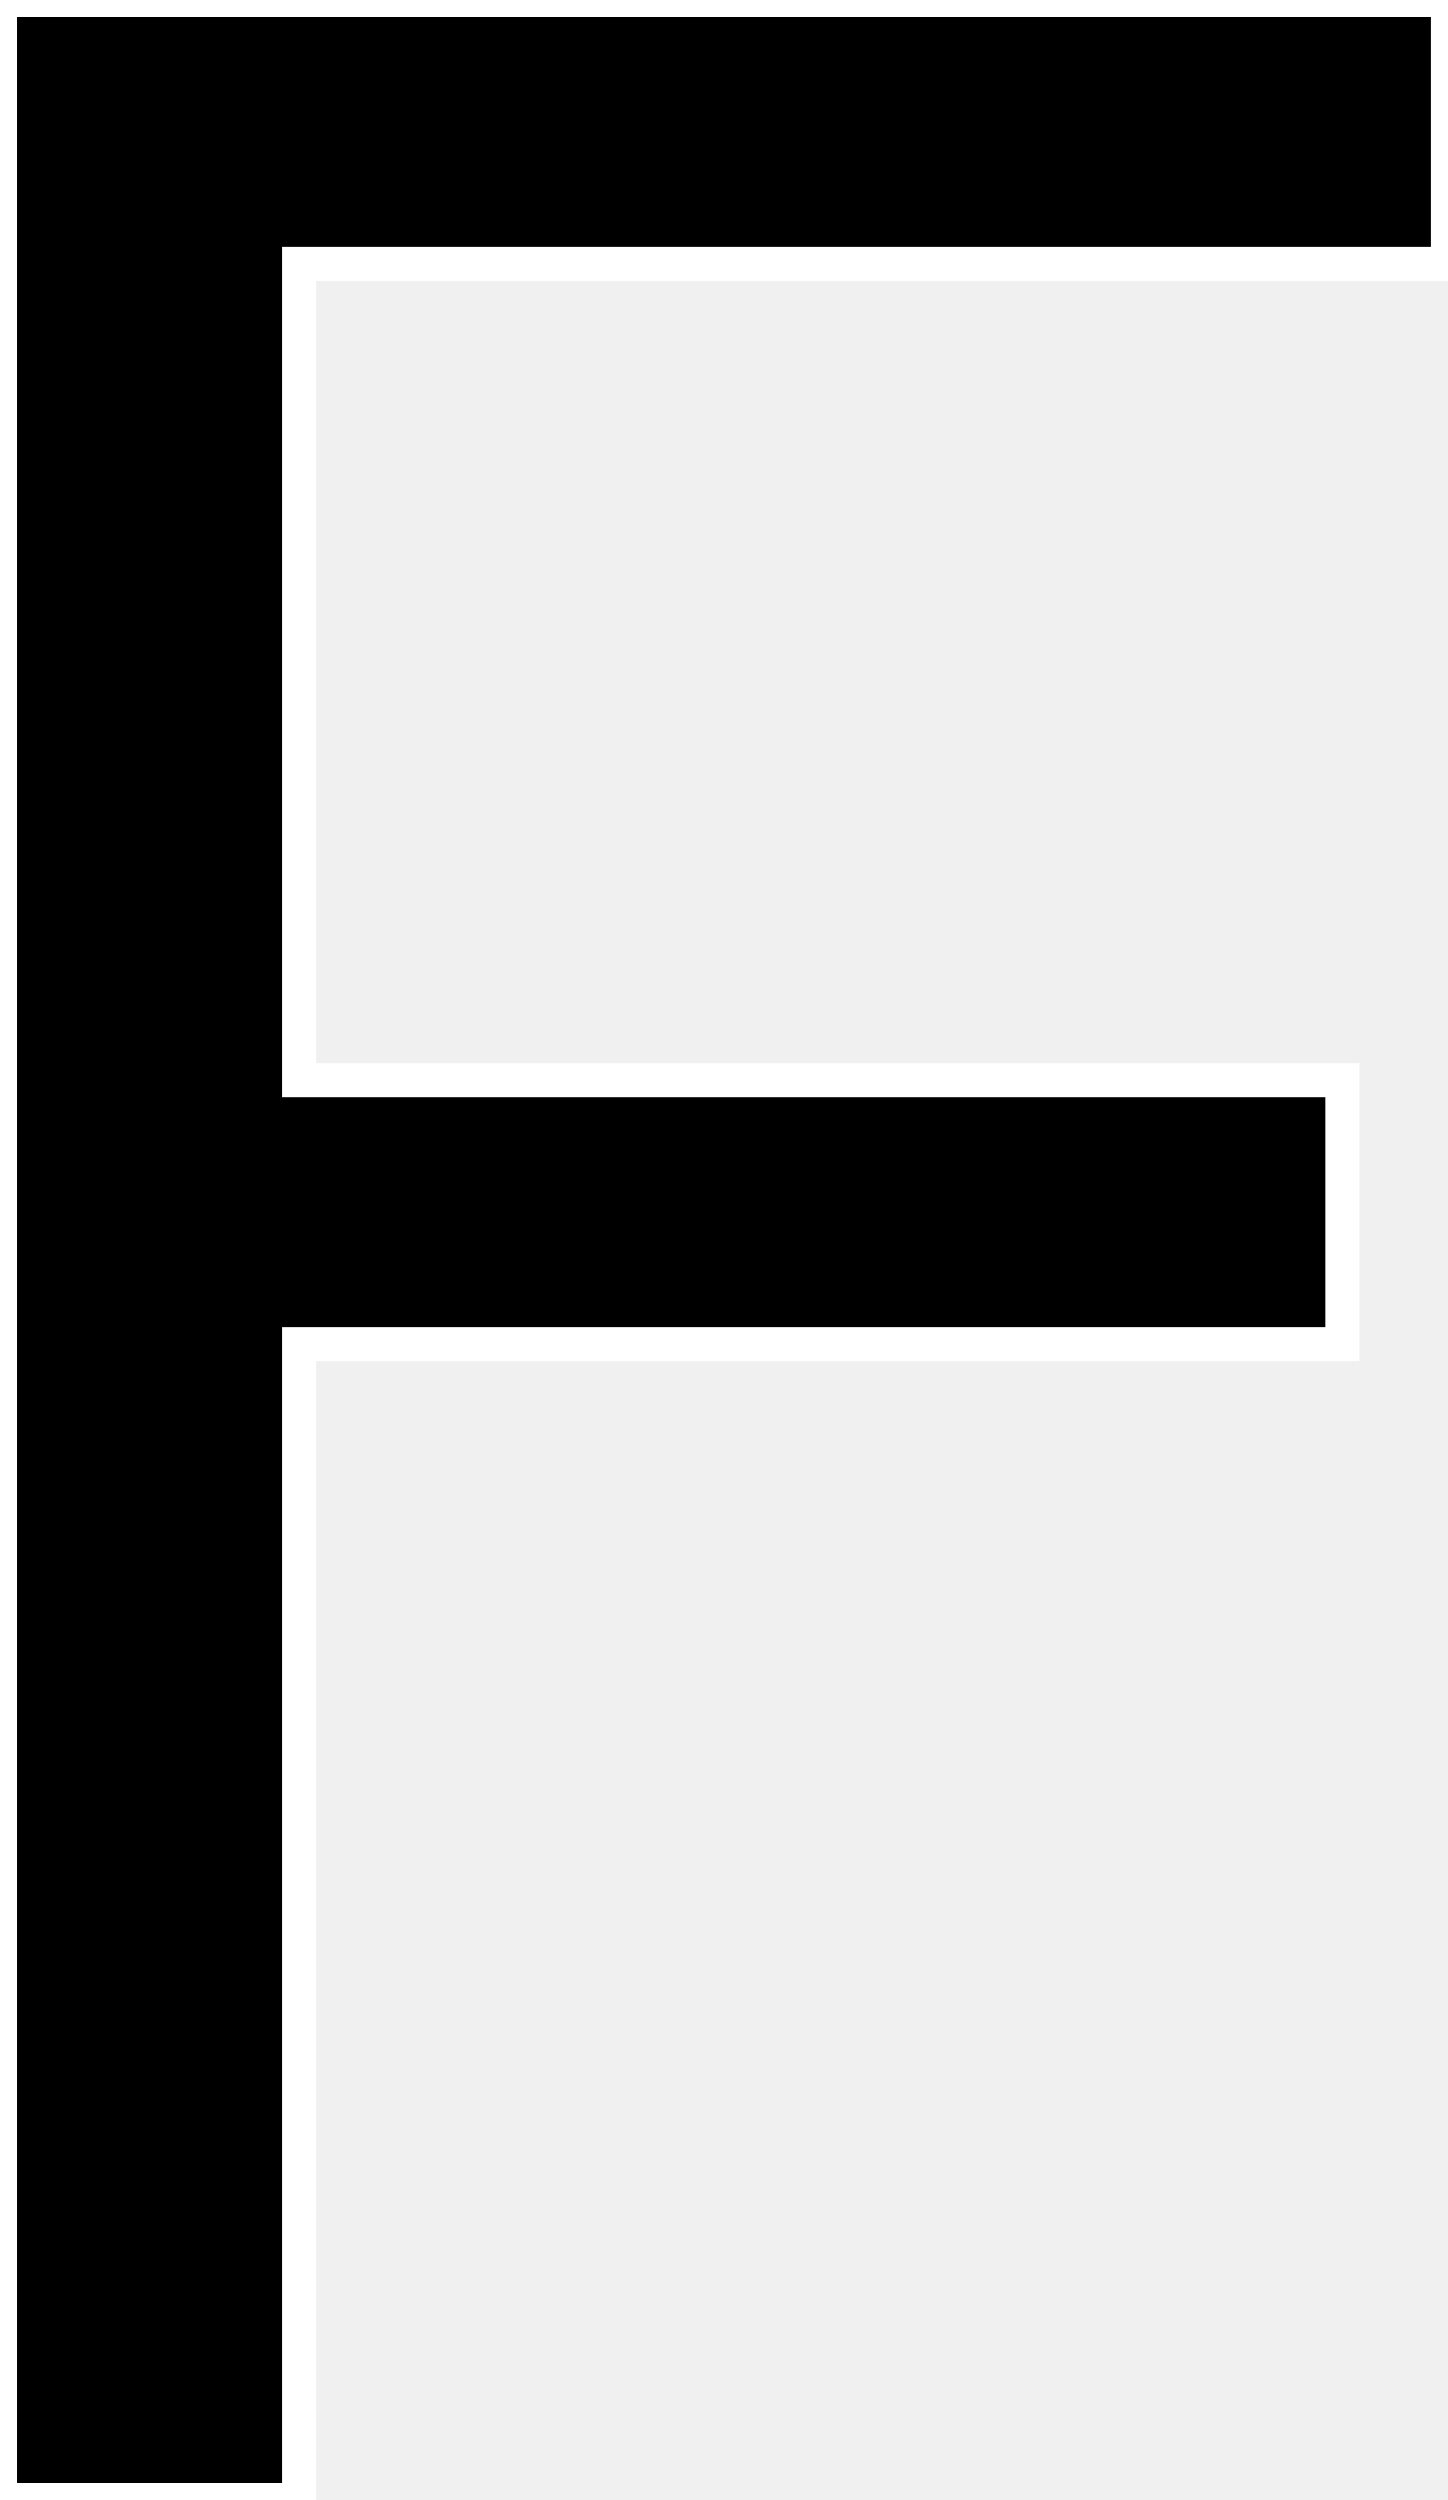
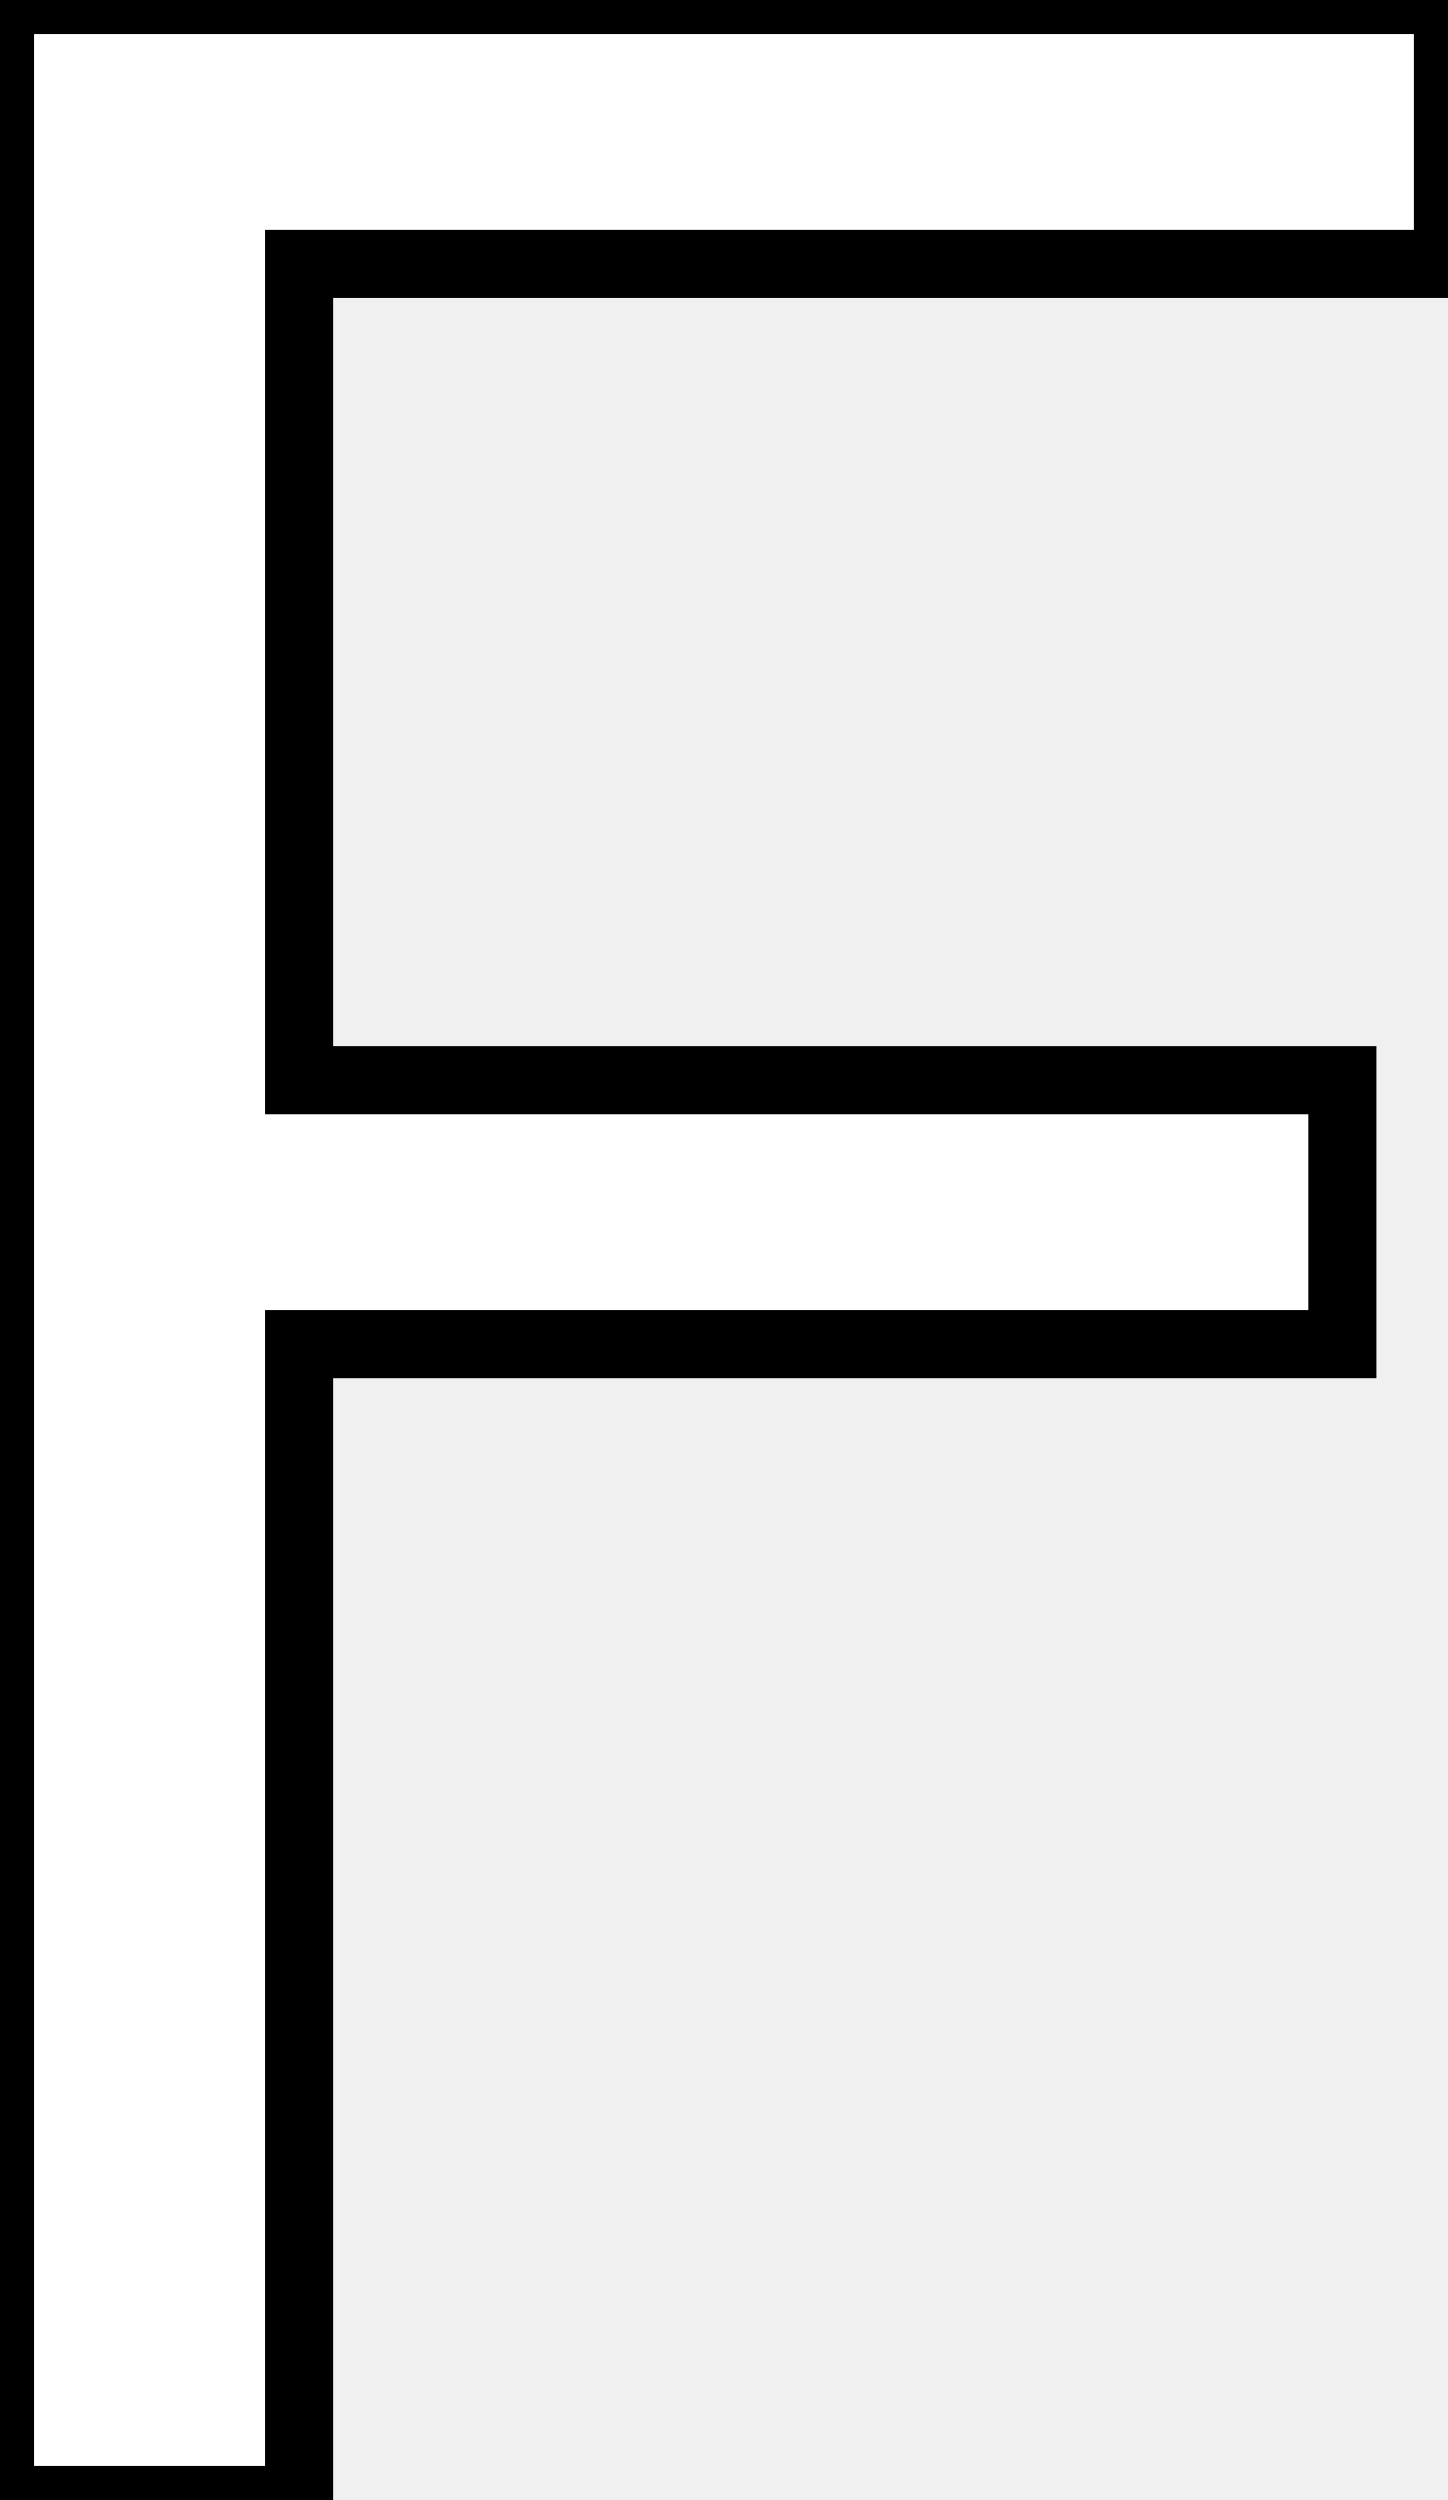
<svg xmlns="http://www.w3.org/2000/svg" width="40.186" height="69.385" viewBox="0 0 40.186 69.385">
-   <g id="svgGroup" stroke-linecap="round" fill-rule="evenodd" font-size="9pt" stroke="#ffffff" stroke-width="0.25mm" fill="#000" style="stroke:#ffffff;stroke-width:0.25mm;fill:#000">
+   <g id="svgGroup" stroke-linecap="round" fill-rule="evenodd" font-size="9pt" stroke="#000000" stroke-width="0.5mm" fill="#ffffff" style="stroke:#000000;stroke-width:0.5mm;fill:#ffffff">
    <path d="M 40.186 7.324 L 8.301 7.324 L 8.301 29.98 L 37.256 29.98 L 37.256 37.305 L 8.301 37.305 L 8.301 69.385 L 0 69.385 L 0 0 L 40.186 0 L 40.186 7.324 Z" vector-effect="non-scaling-stroke" />
  </g>
</svg>
